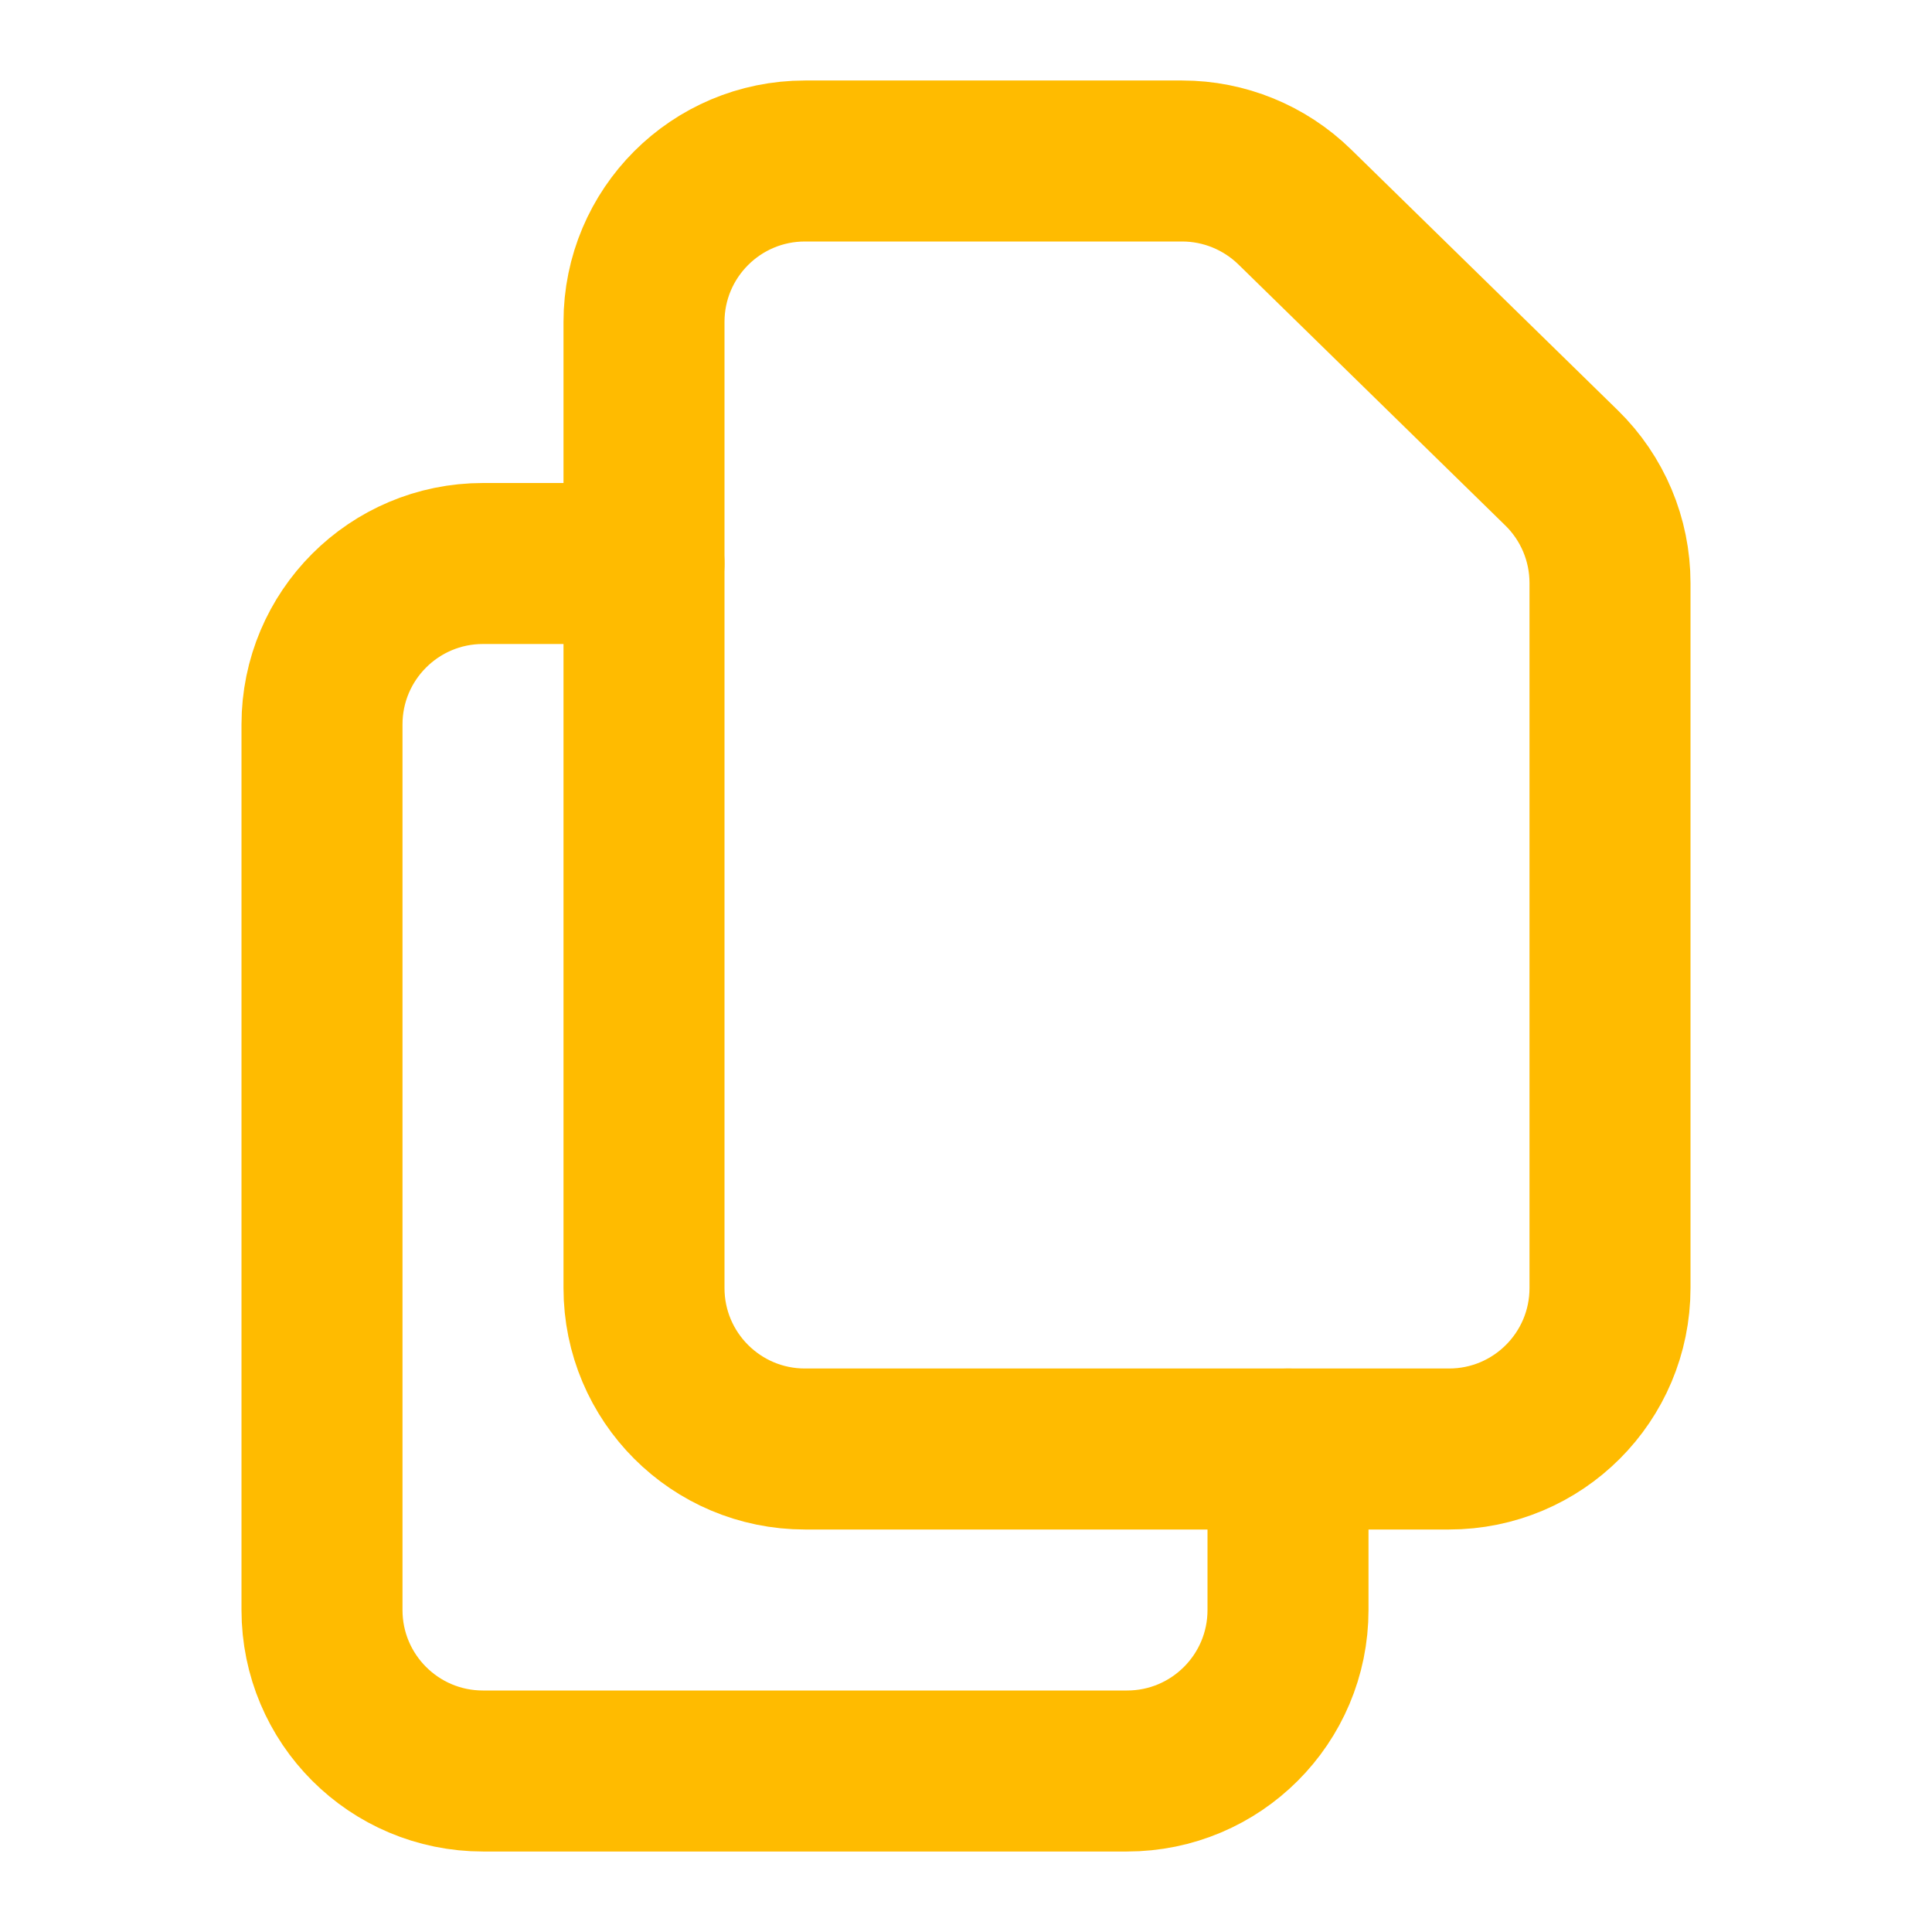
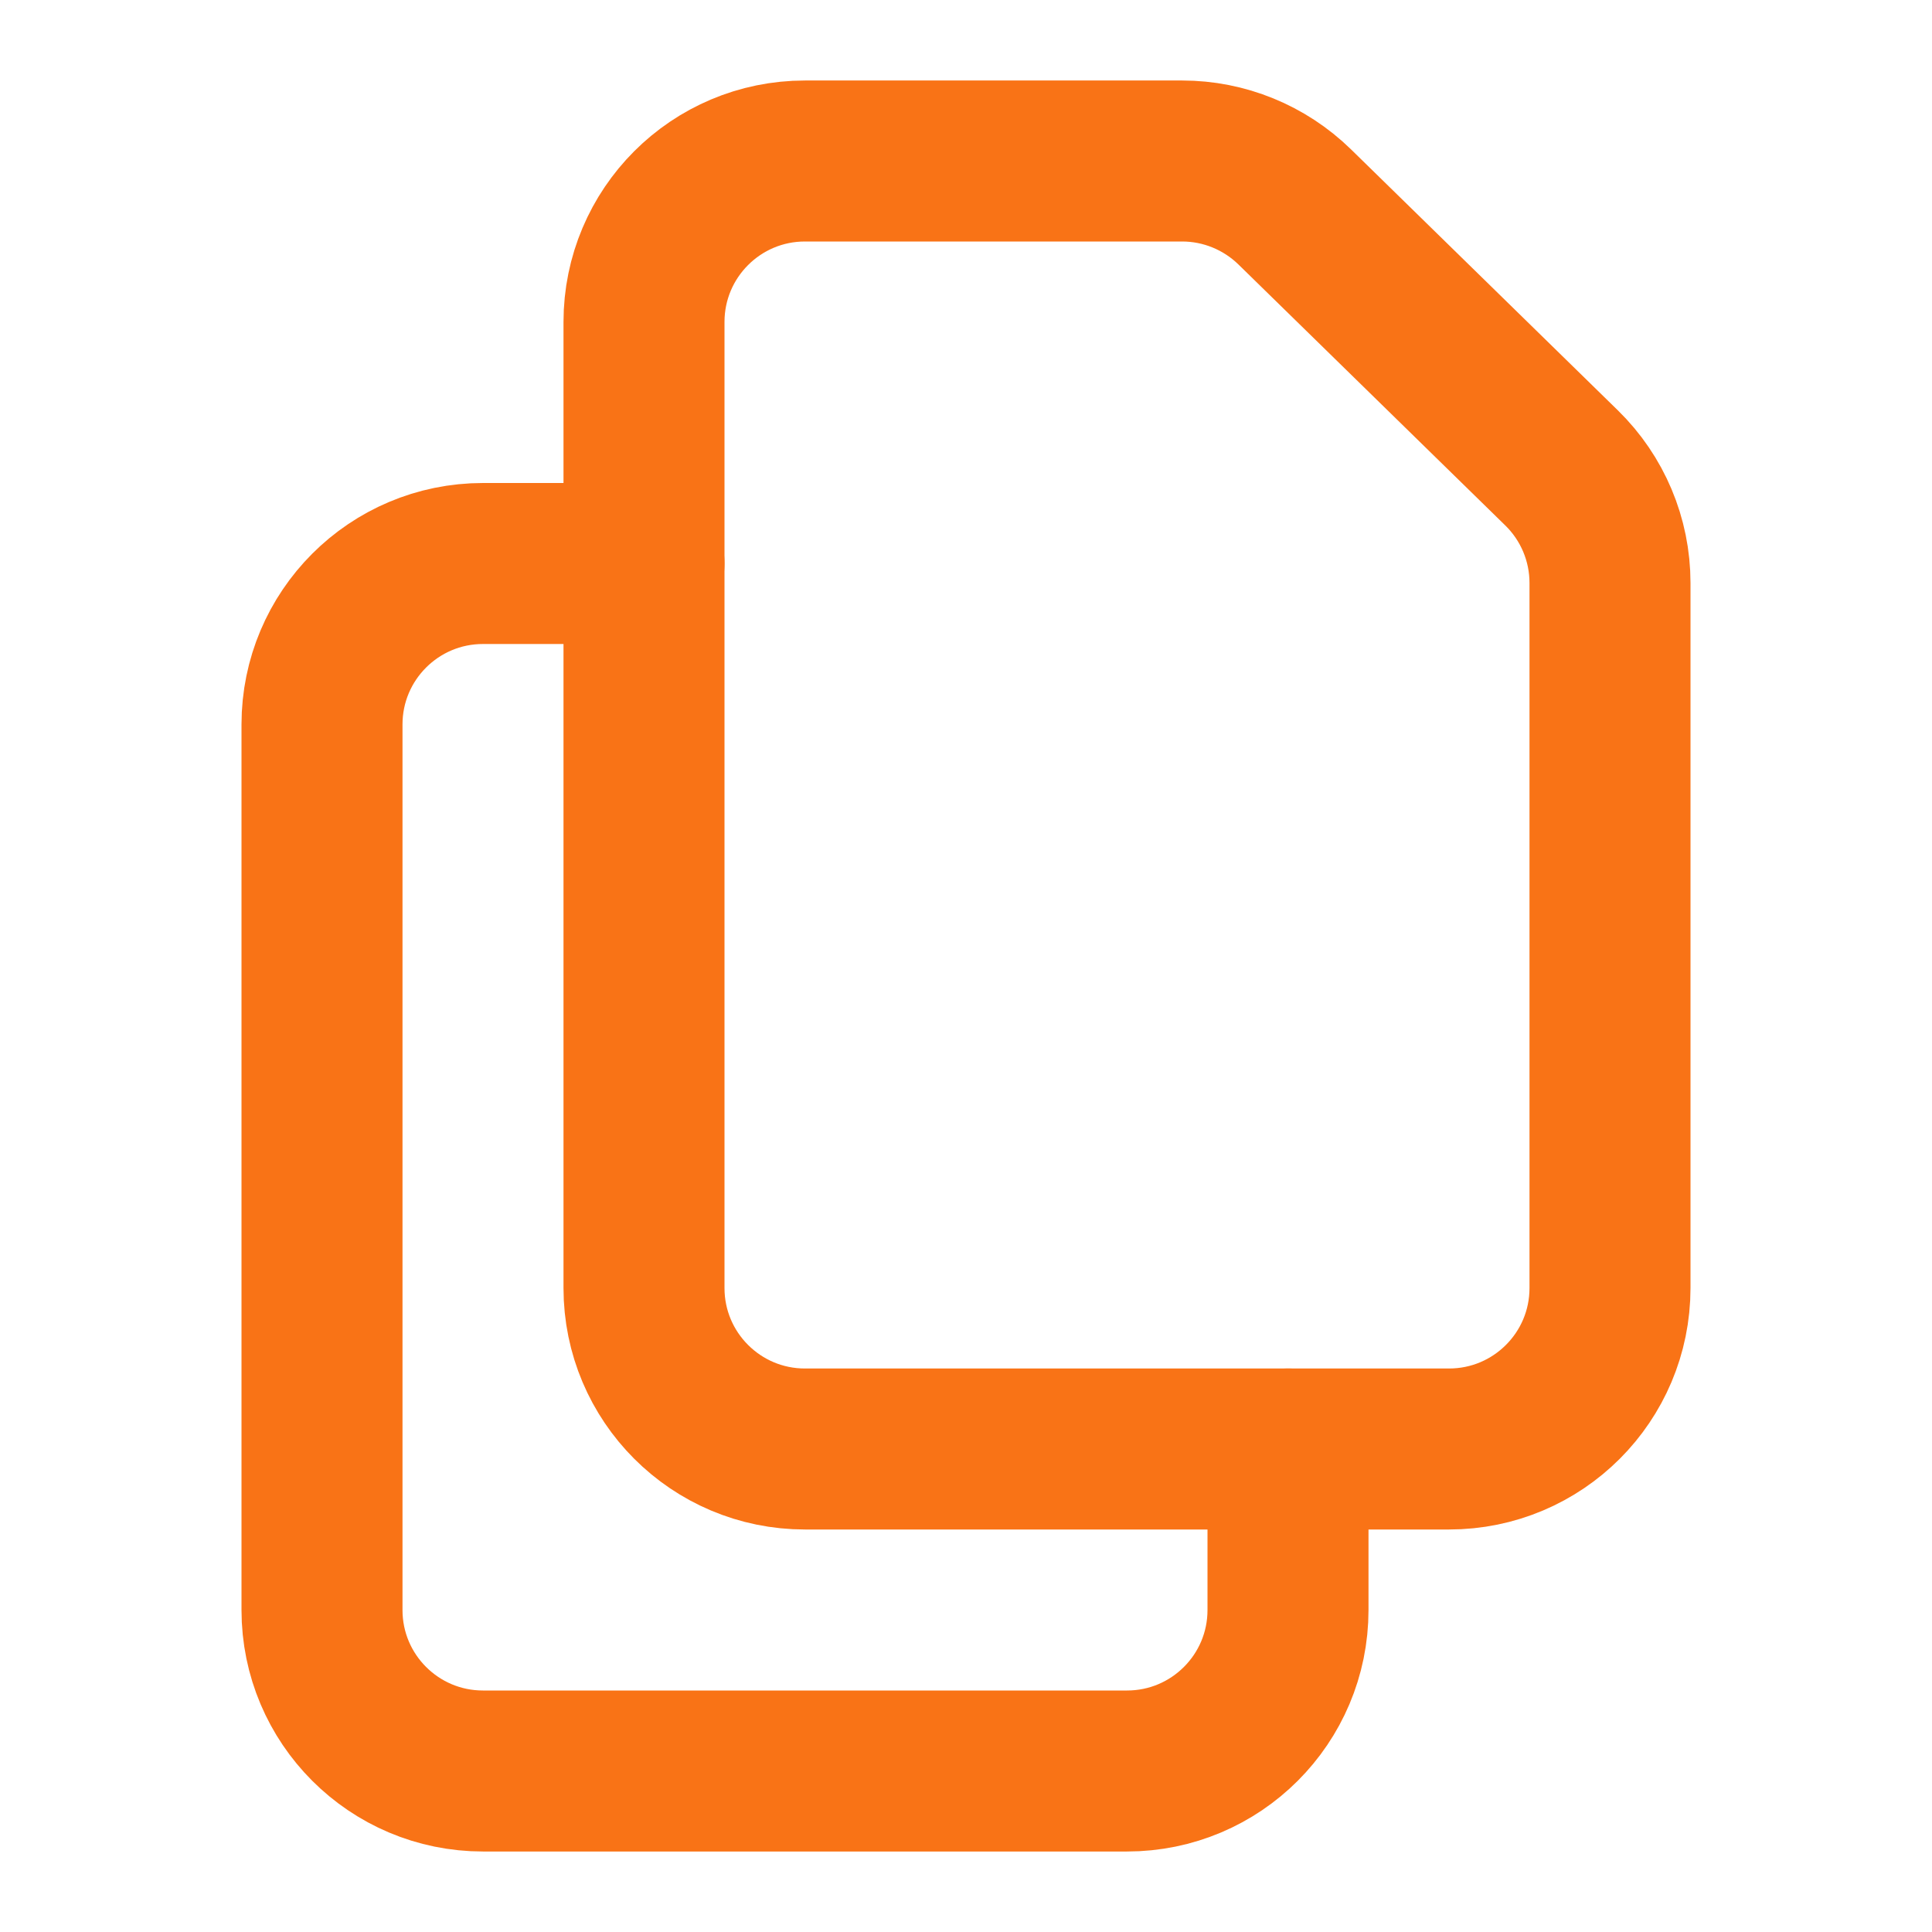
<svg xmlns="http://www.w3.org/2000/svg" viewBox="0 0 24 24" fill="none">
-   <path d="M8 4V16C8 17.105 8.895 18 10 18L18 18C19.105 18 20 17.105 20 16V7.242C20 6.703 19.783 6.188 19.398 5.812L16.083 2.57C15.709 2.205 15.207 2 14.685 2H10C8.895 2 8 2.895 8 4Z" stroke="#ffbb00" stroke-width="2" stroke-linecap="round" stroke-linejoin="round" />
-   <path d="M16 18V20C16 21.105 15.105 22 14 22H6C4.895 22 4 21.105 4 20V9C4 7.895 4.895 7 6 7H8" stroke="#ffbb00" stroke-width="2" stroke-linecap="round" stroke-linejoin="round" />
+   <path d="M8 4V16C8 17.105 8.895 18 10 18L18 18C19.105 18 20 17.105 20 16V7.242C20 6.703 19.783 6.188 19.398 5.812L16.083 2.57C15.709 2.205 15.207 2 14.685 2H10C8.895 2 8 2.895 8 4Z" stroke="#F97316" stroke-width="2" stroke-linecap="round" stroke-linejoin="round" />
+   <path d="M16 18V20C16 21.105 15.105 22 14 22H6C4.895 22 4 21.105 4 20V9C4 7.895 4.895 7 6 7H8" stroke="#F97316" stroke-width="2" stroke-linecap="round" stroke-linejoin="round" />
</svg>
